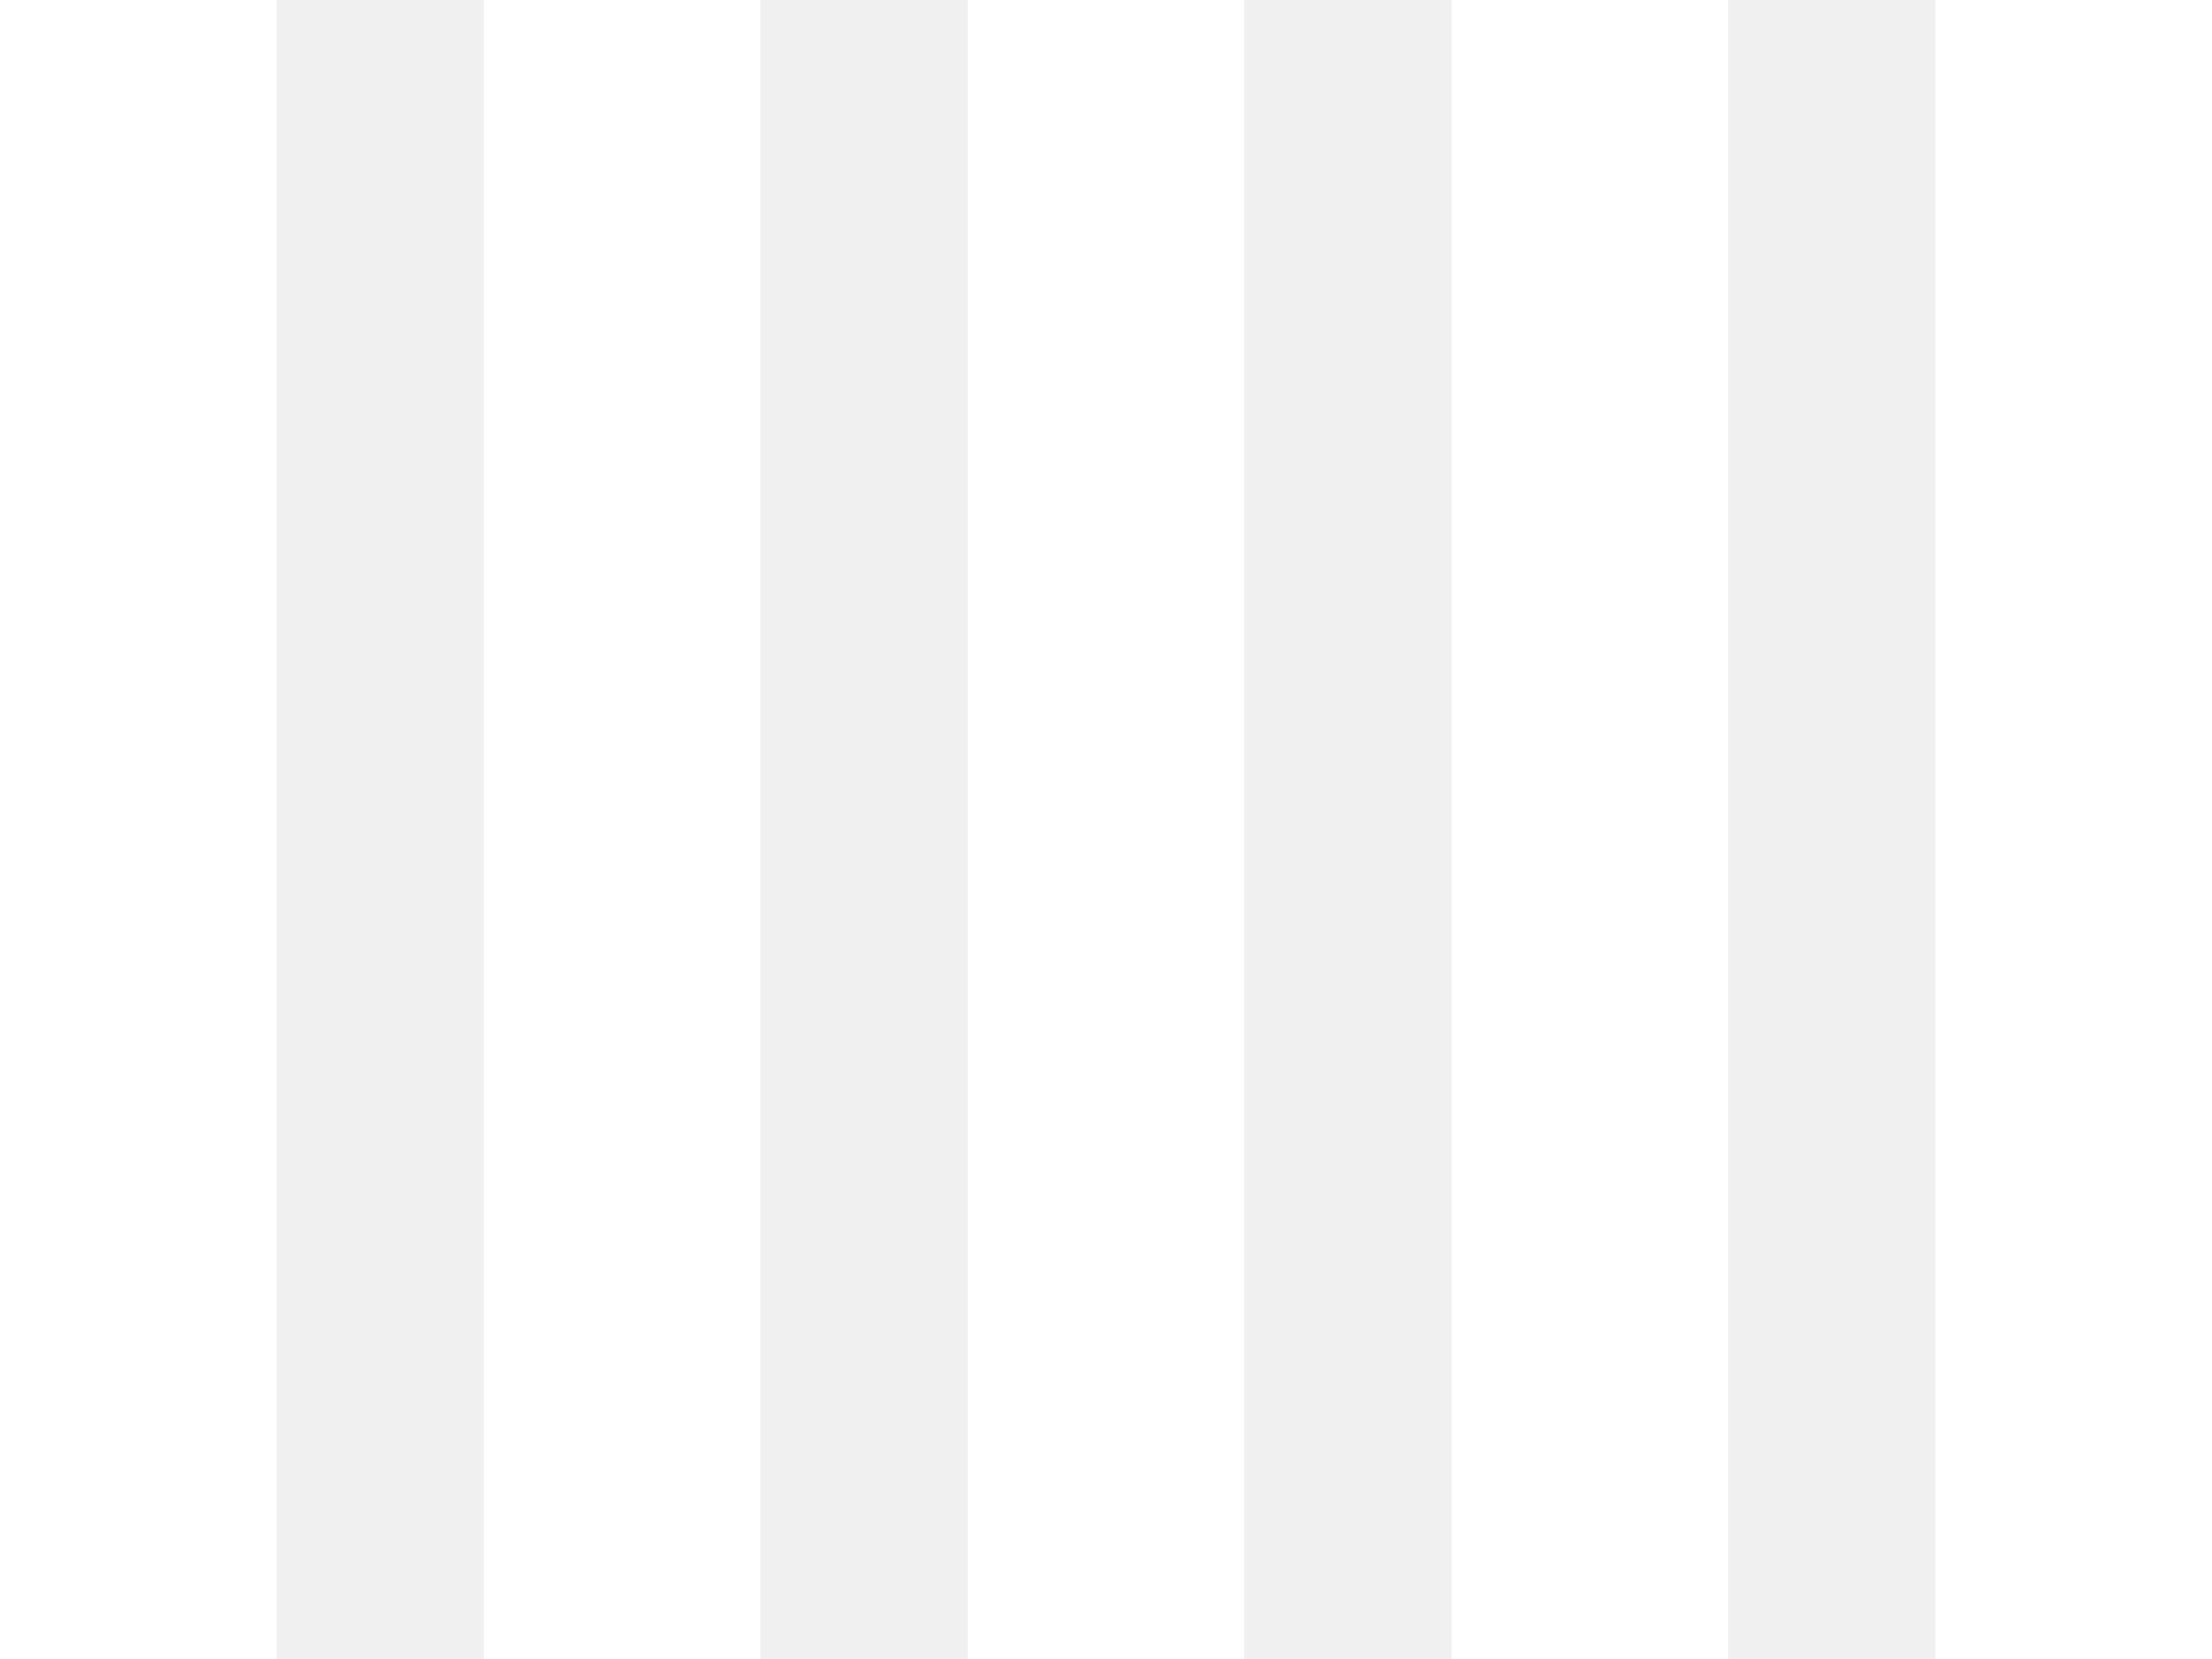
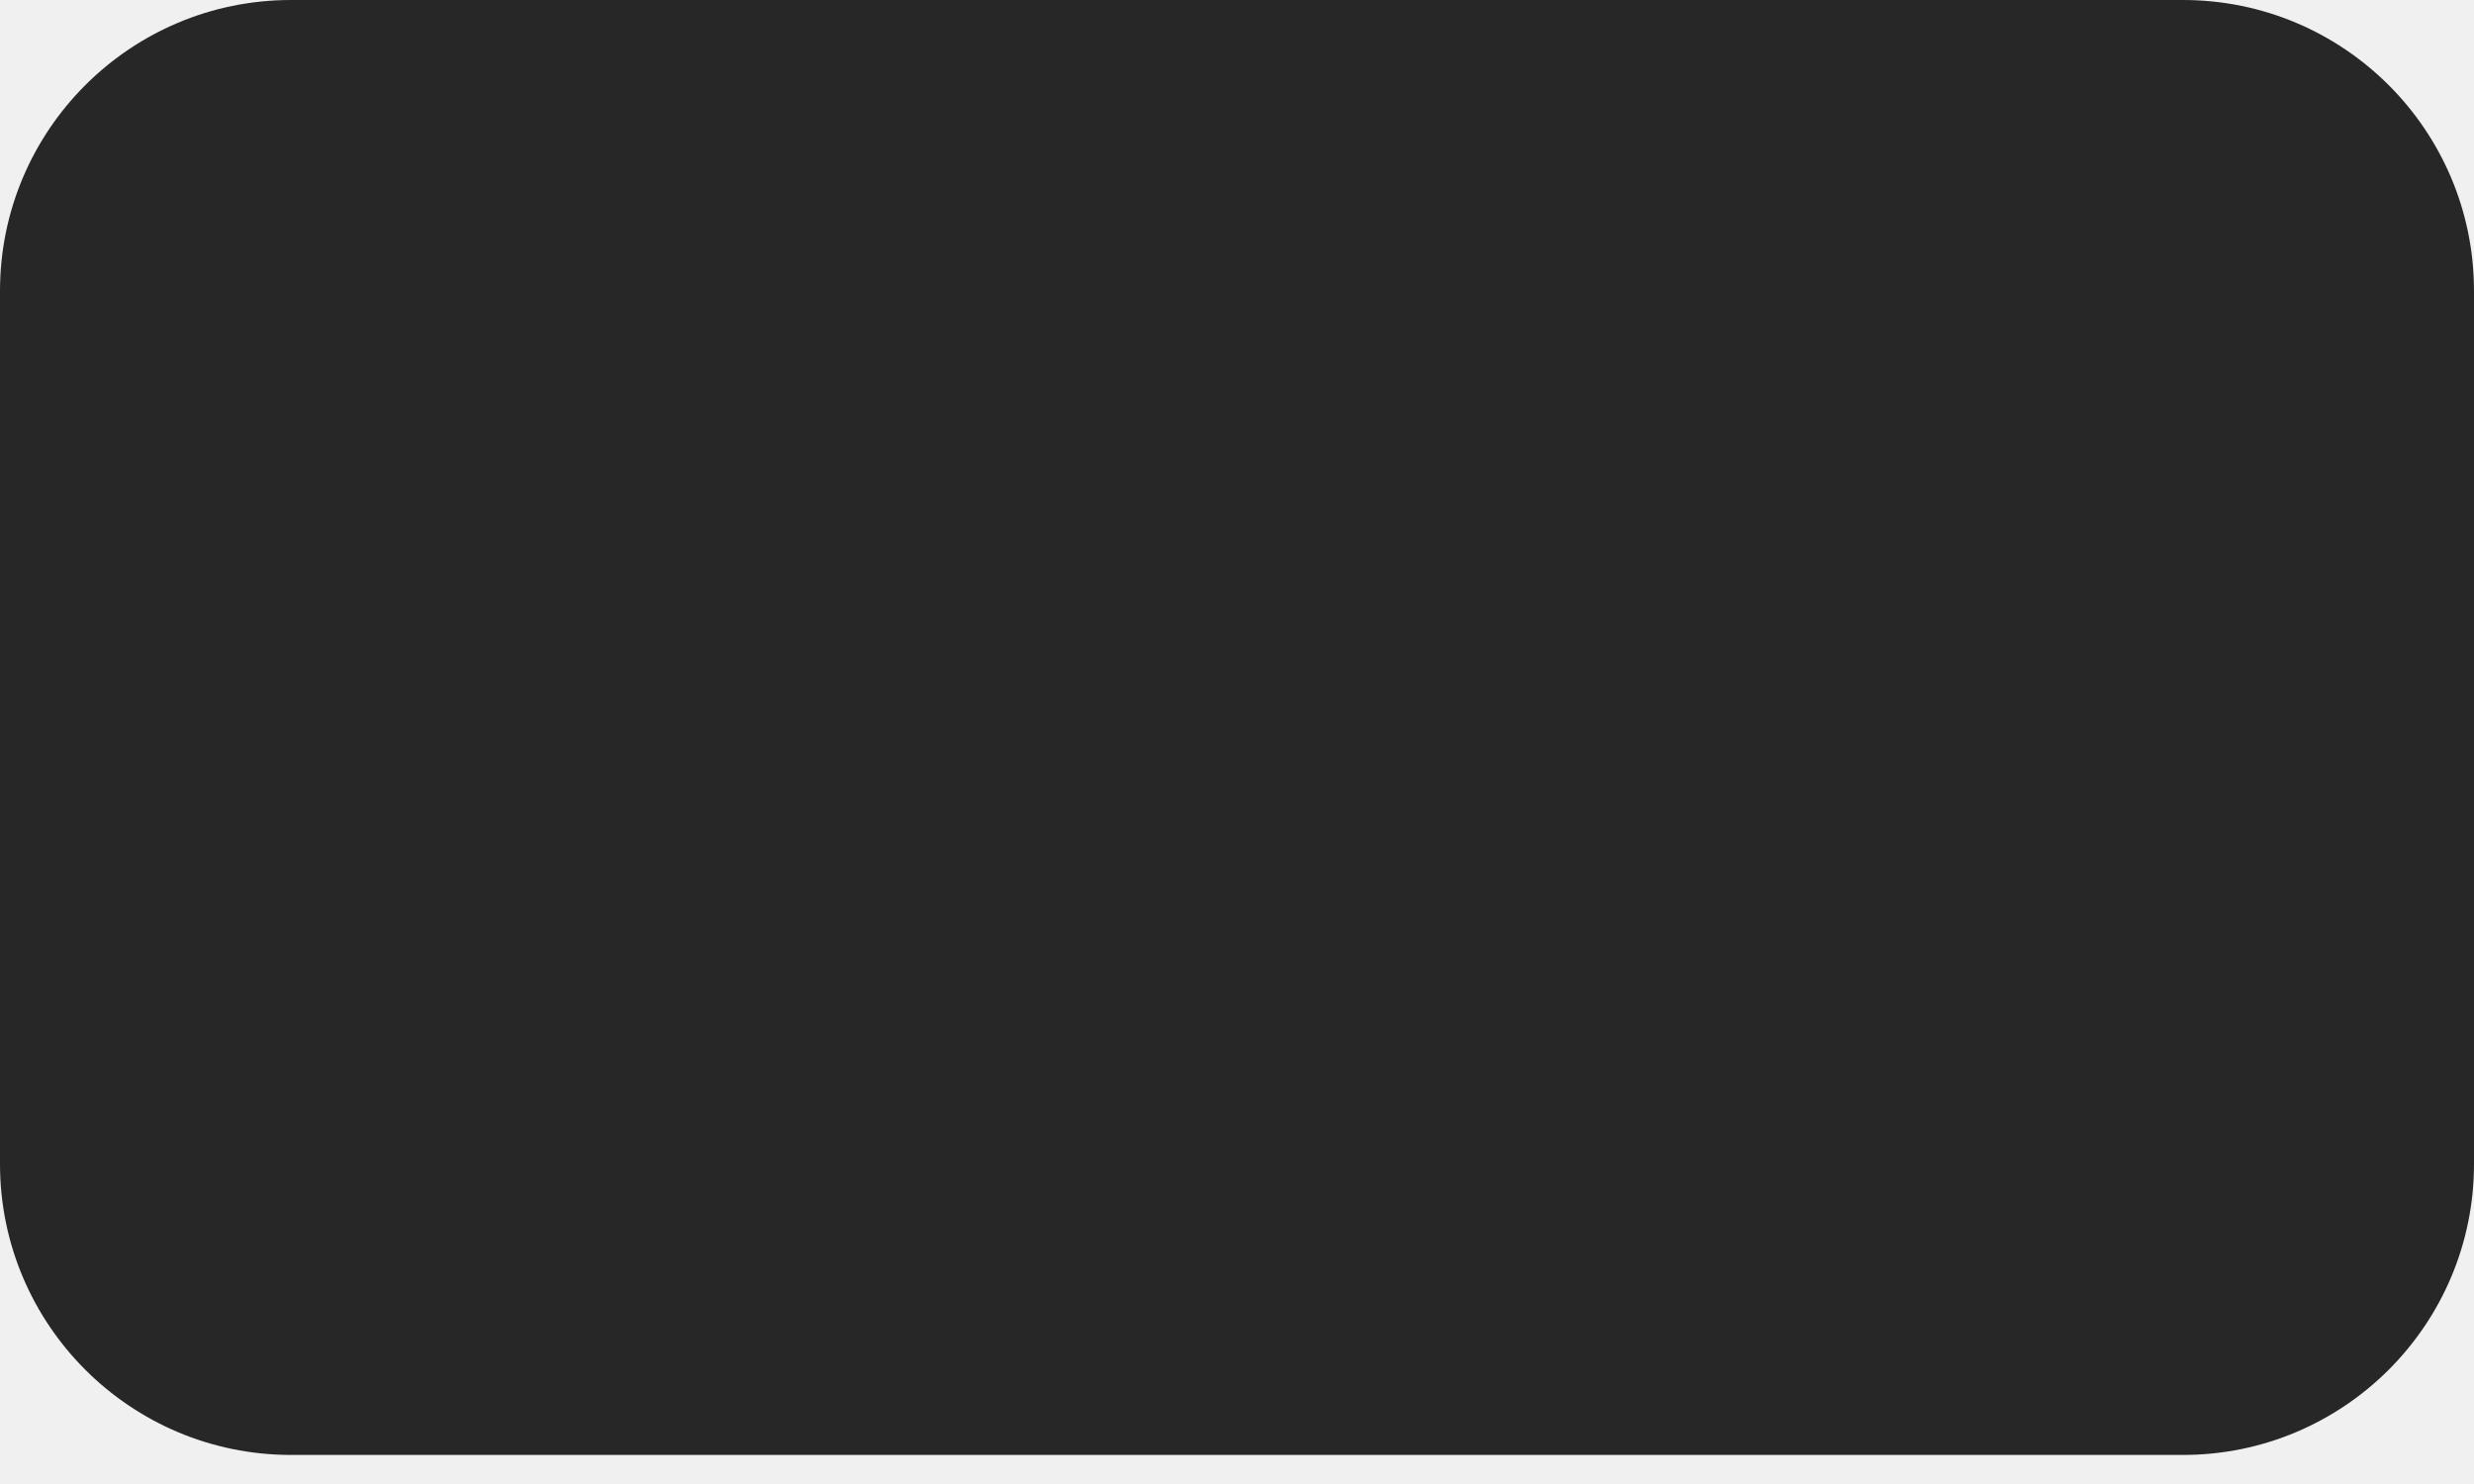
- <svg xmlns="http://www.w3.org/2000/svg" width="32" height="24" viewBox="0 0 32 24" fill="none">
-   <path d="M2 0V24V0ZM9 0V24V0ZM16 0V24V0ZM23 0V24V0ZM30 0V24V0Z" fill="black" />
-   <path d="M2 0V24M9 0V24M16 0V24M23 0V24M30 0V24" stroke="white" stroke-width="4" />
+ <svg xmlns="http://www.w3.org/2000/svg" width="20" height="12" viewBox="0 0 20 12" fill="none">
+   <path d="M17.647 0H2.353C1.053 0 0 1.053 0 2.353V9.412C0 10.711 1.053 11.765 2.353 11.765H17.647C18.947 11.765 20 10.711 20 9.412V2.353C20 1.053 18.947 0 17.647 0Z" fill="#272727" />
</svg>
